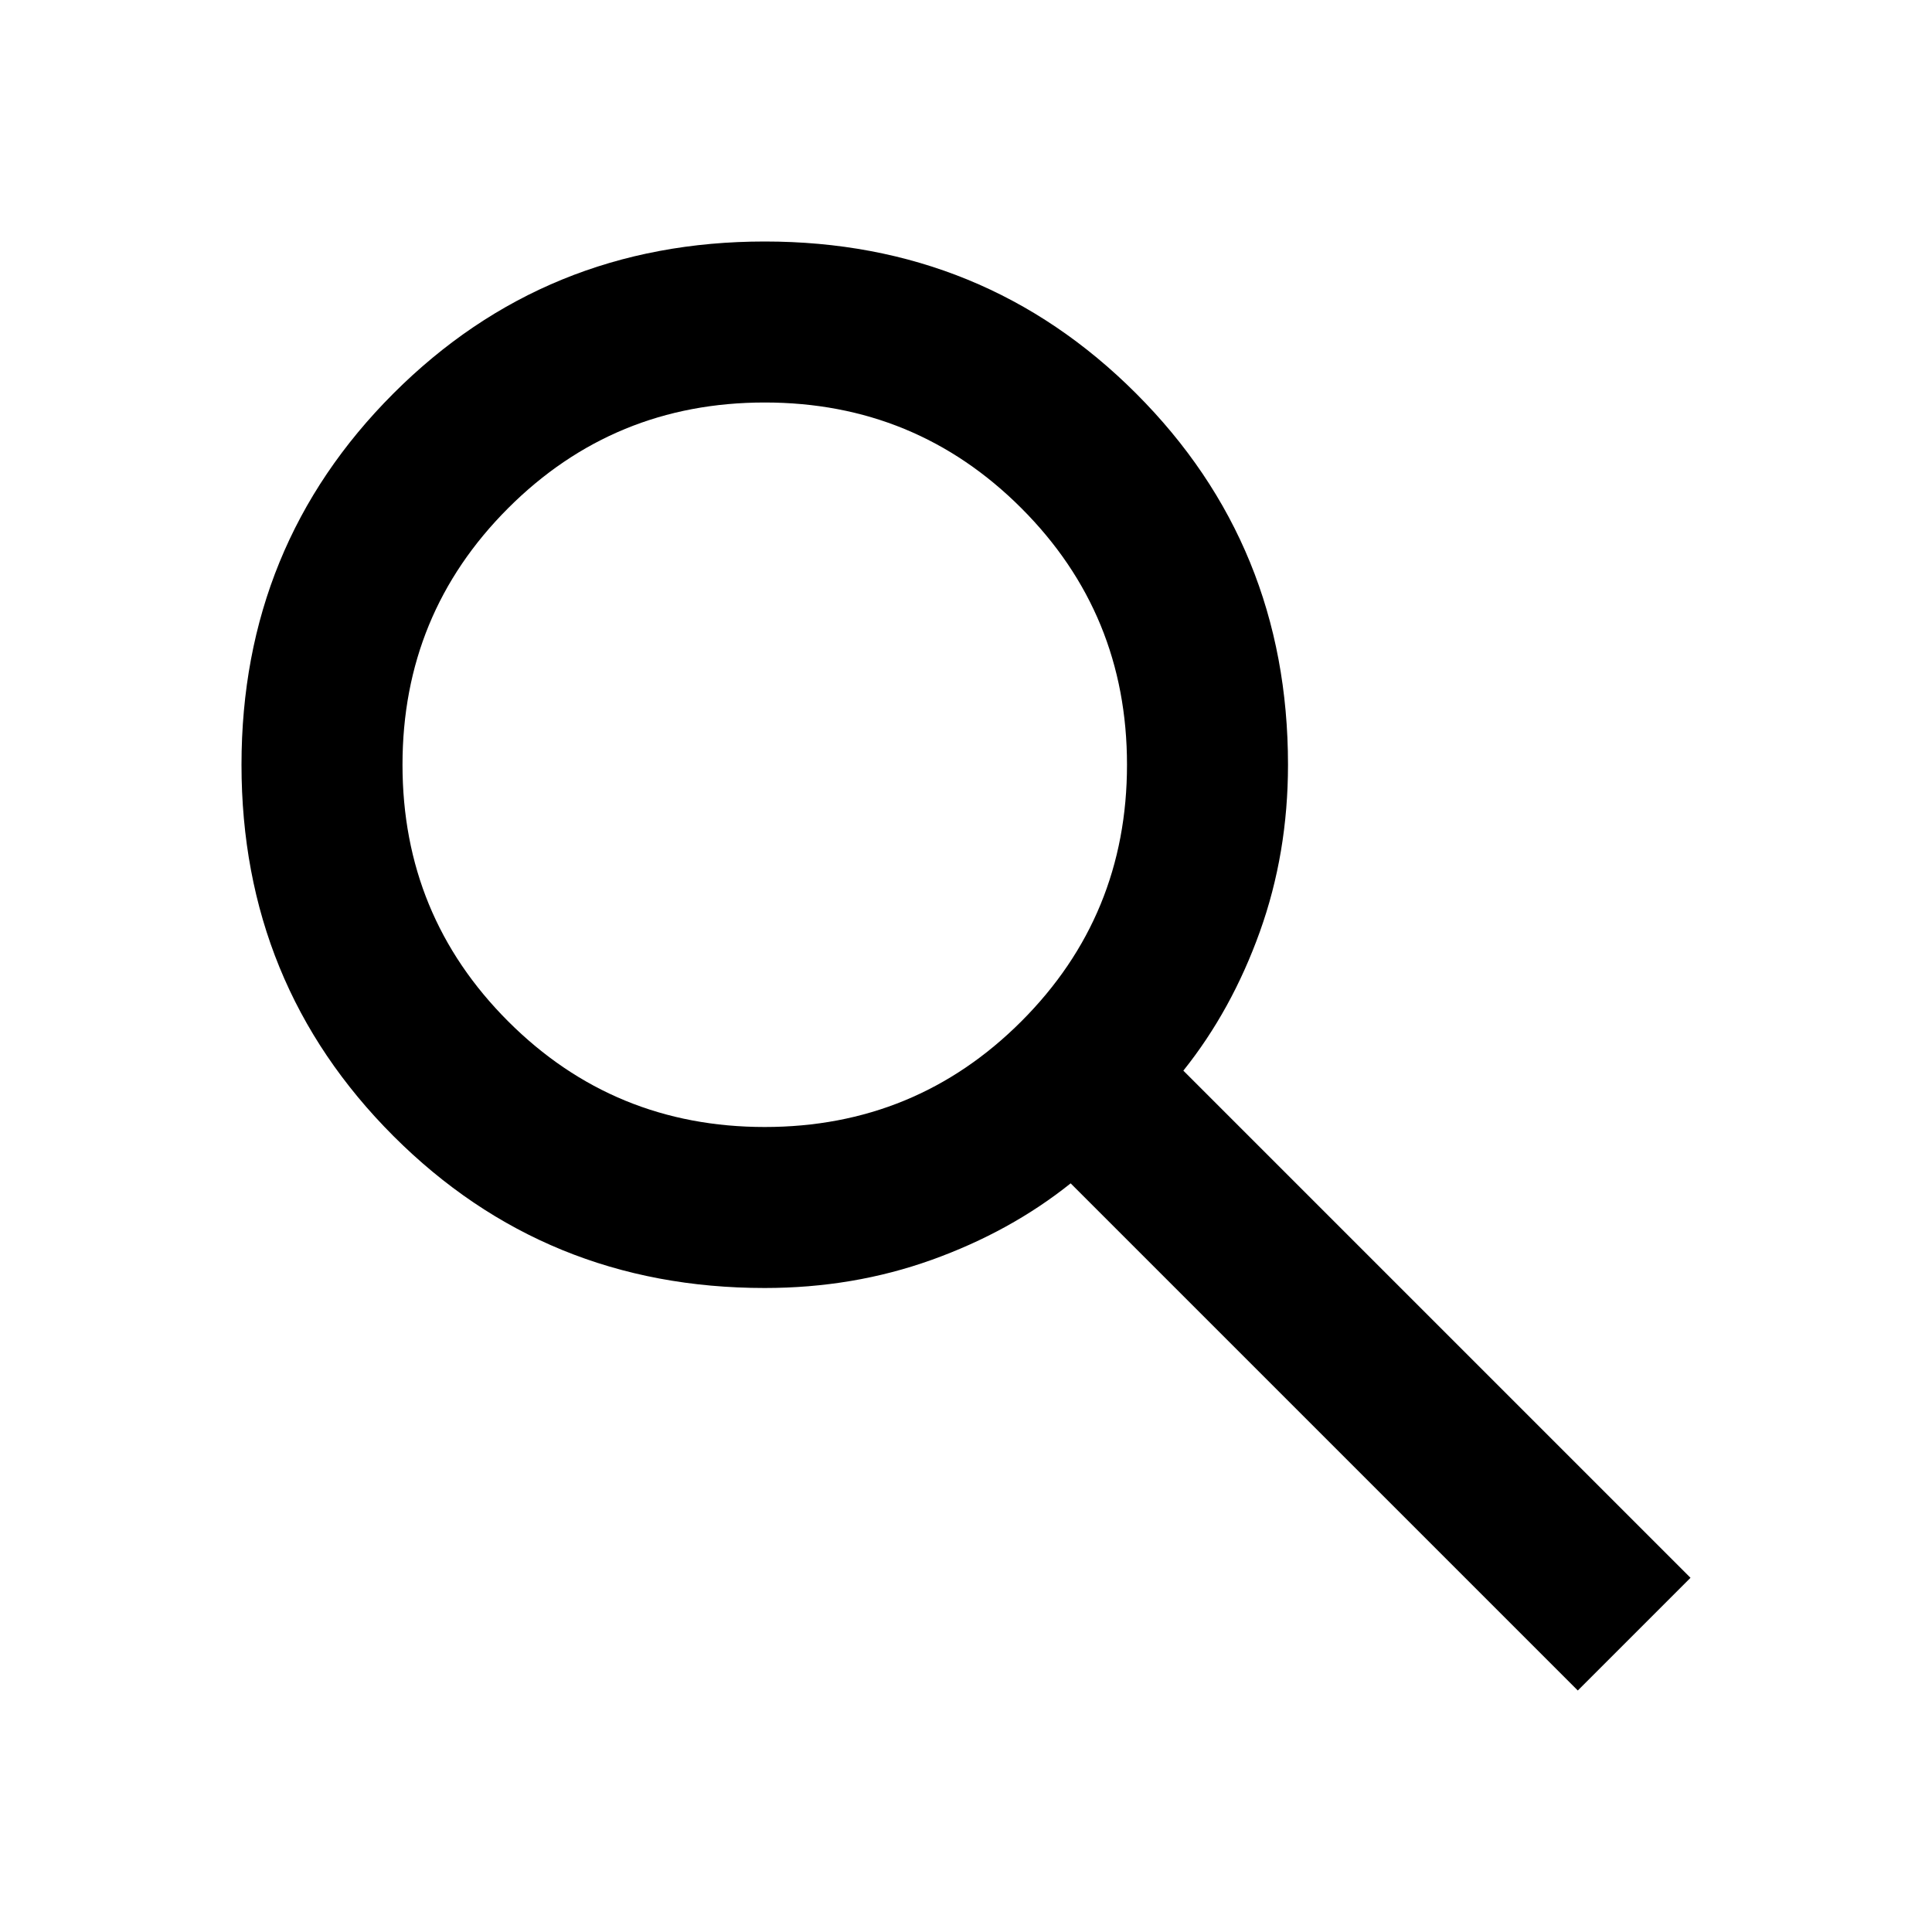
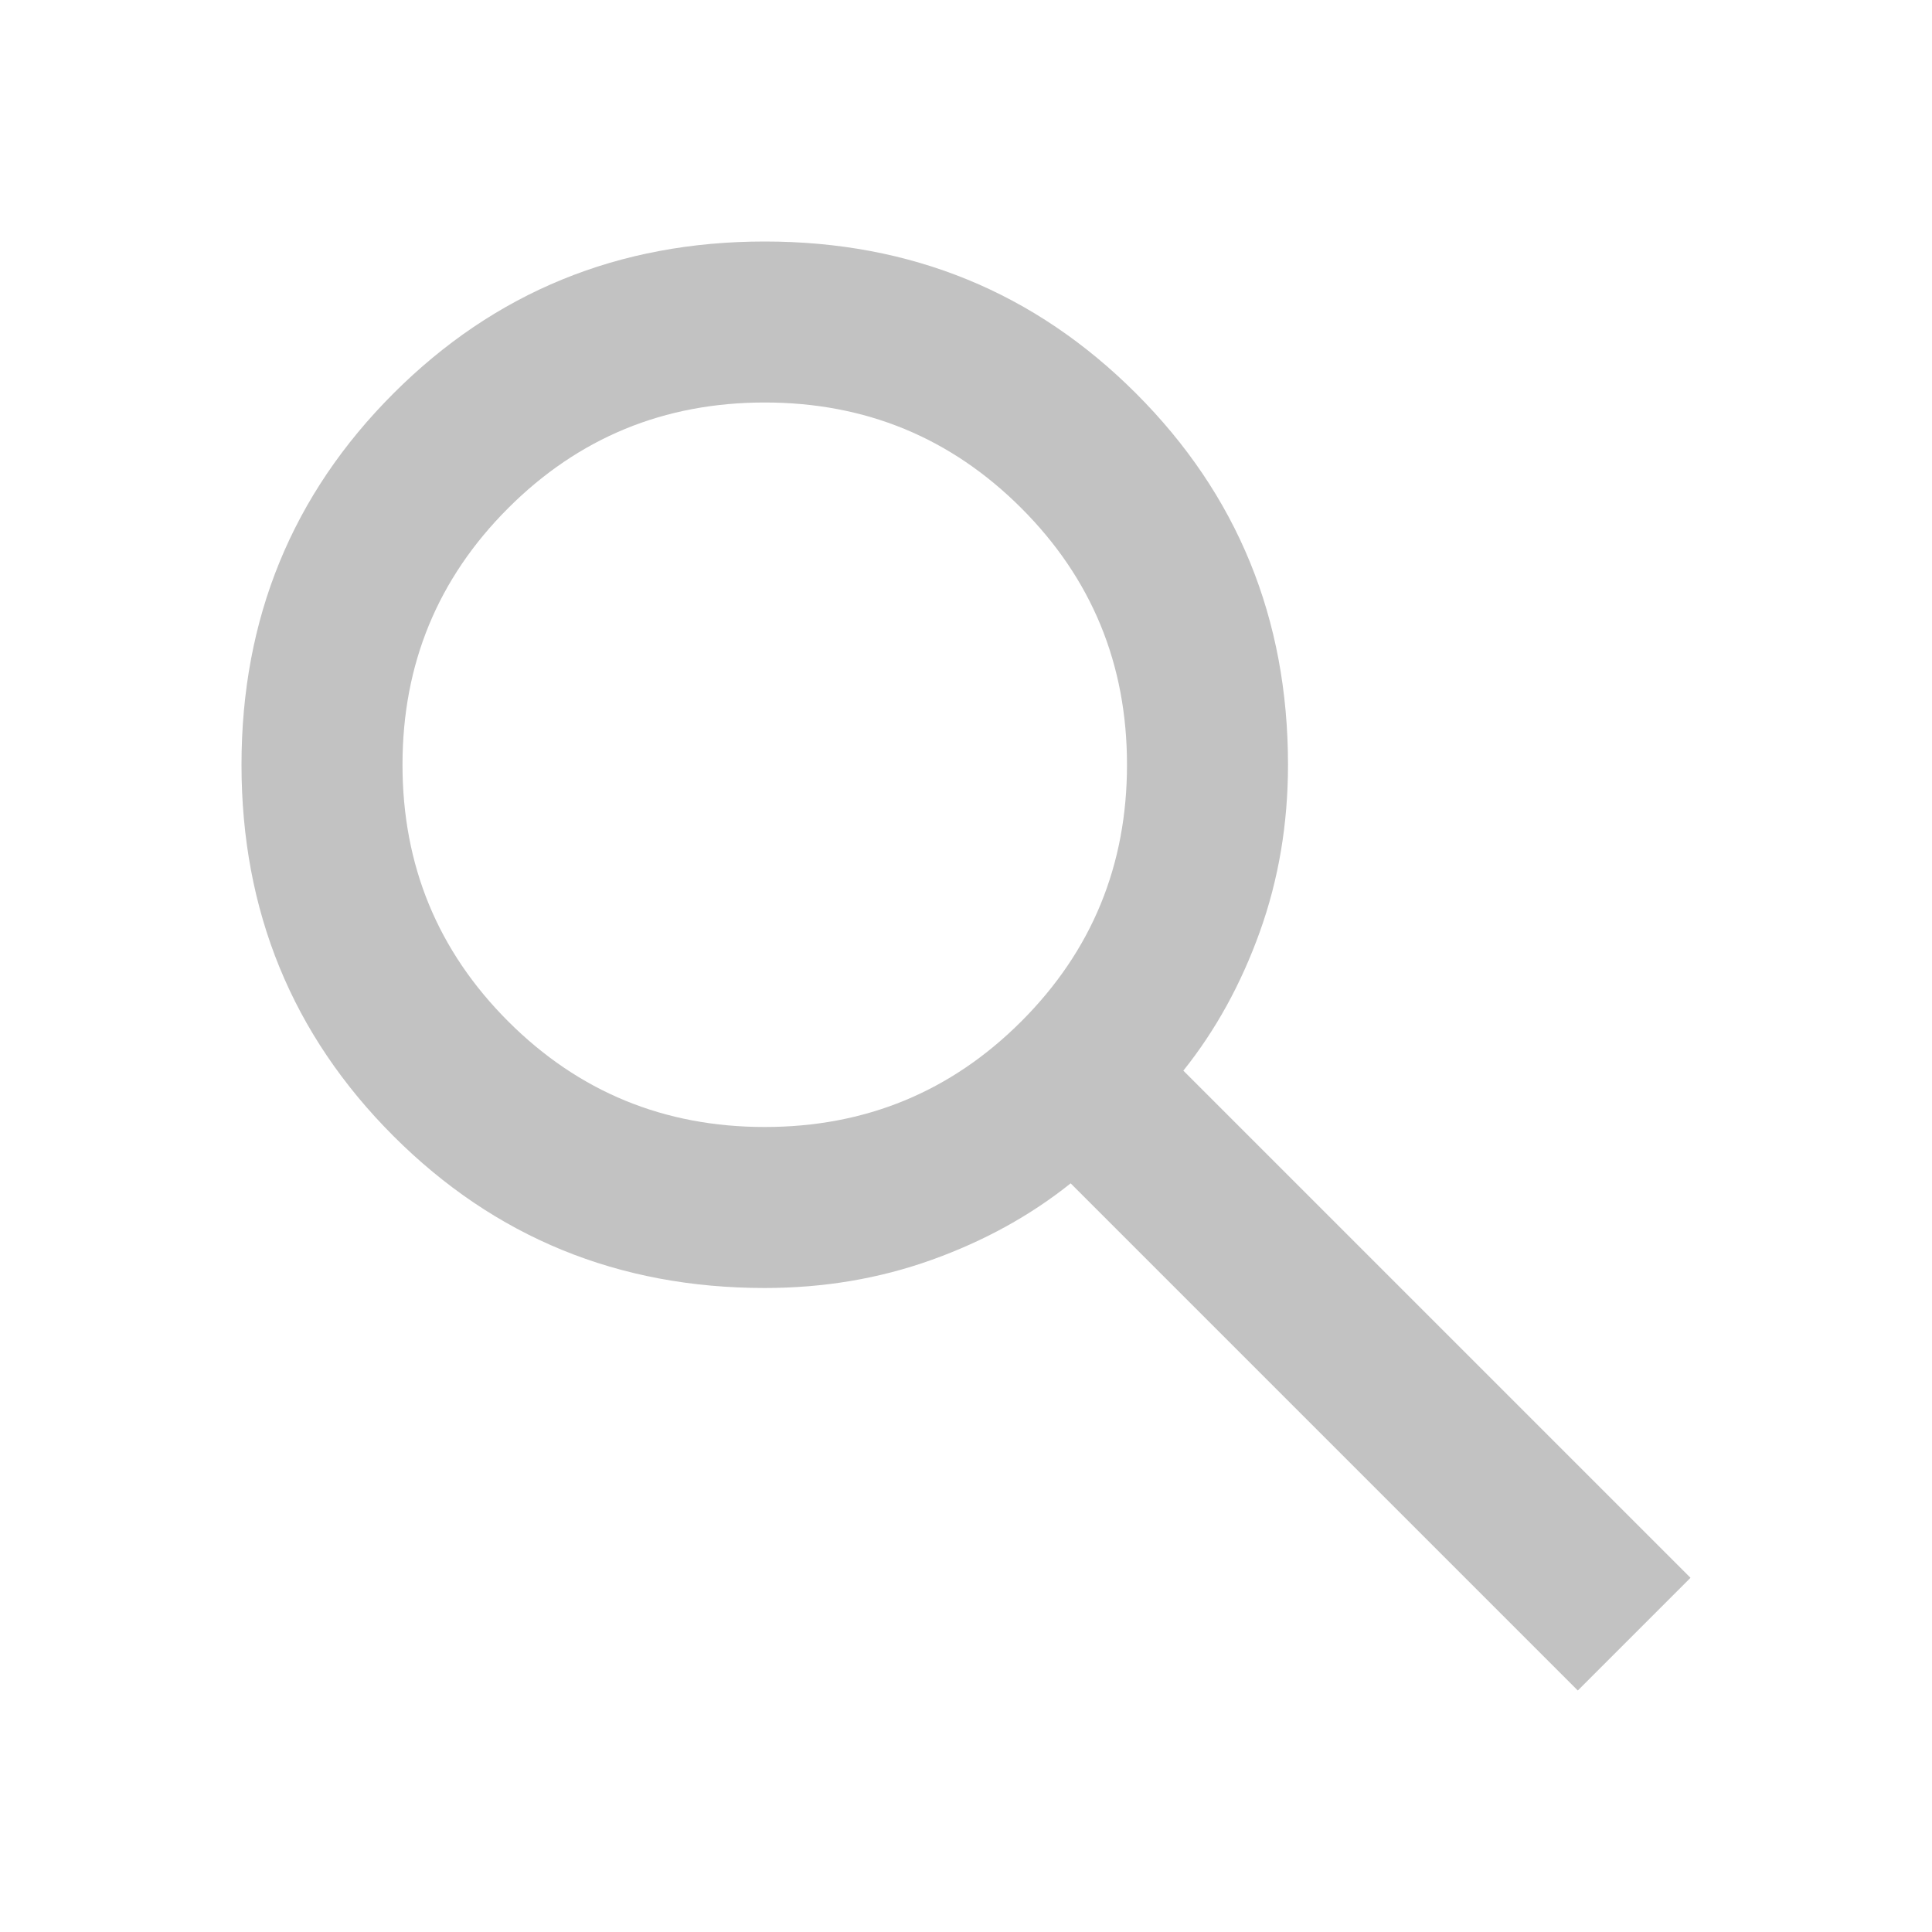
- <svg xmlns="http://www.w3.org/2000/svg" height="24" viewBox="0 -960 960 960" width="24">
+ <svg xmlns="http://www.w3.org/2000/svg" fill="#c2c2c2" viewBox="0 -960 960 960">
  <path d="M784-120 532-372q-30 24-69 38t-83 14q-109 0-184.5-75.5T120-580q0-109 75.5-184.5T380-840q109 0 184.5 75.5T640-580q0 44-14 83t-38 69l252 252-56 56ZM380-400q75 0 127.5-52.5T560-580q0-75-52.5-127.5T380-760q-75 0-127.5 52.5T200-580q0 75 52.5 127.5T380-400Z" />
</svg>
